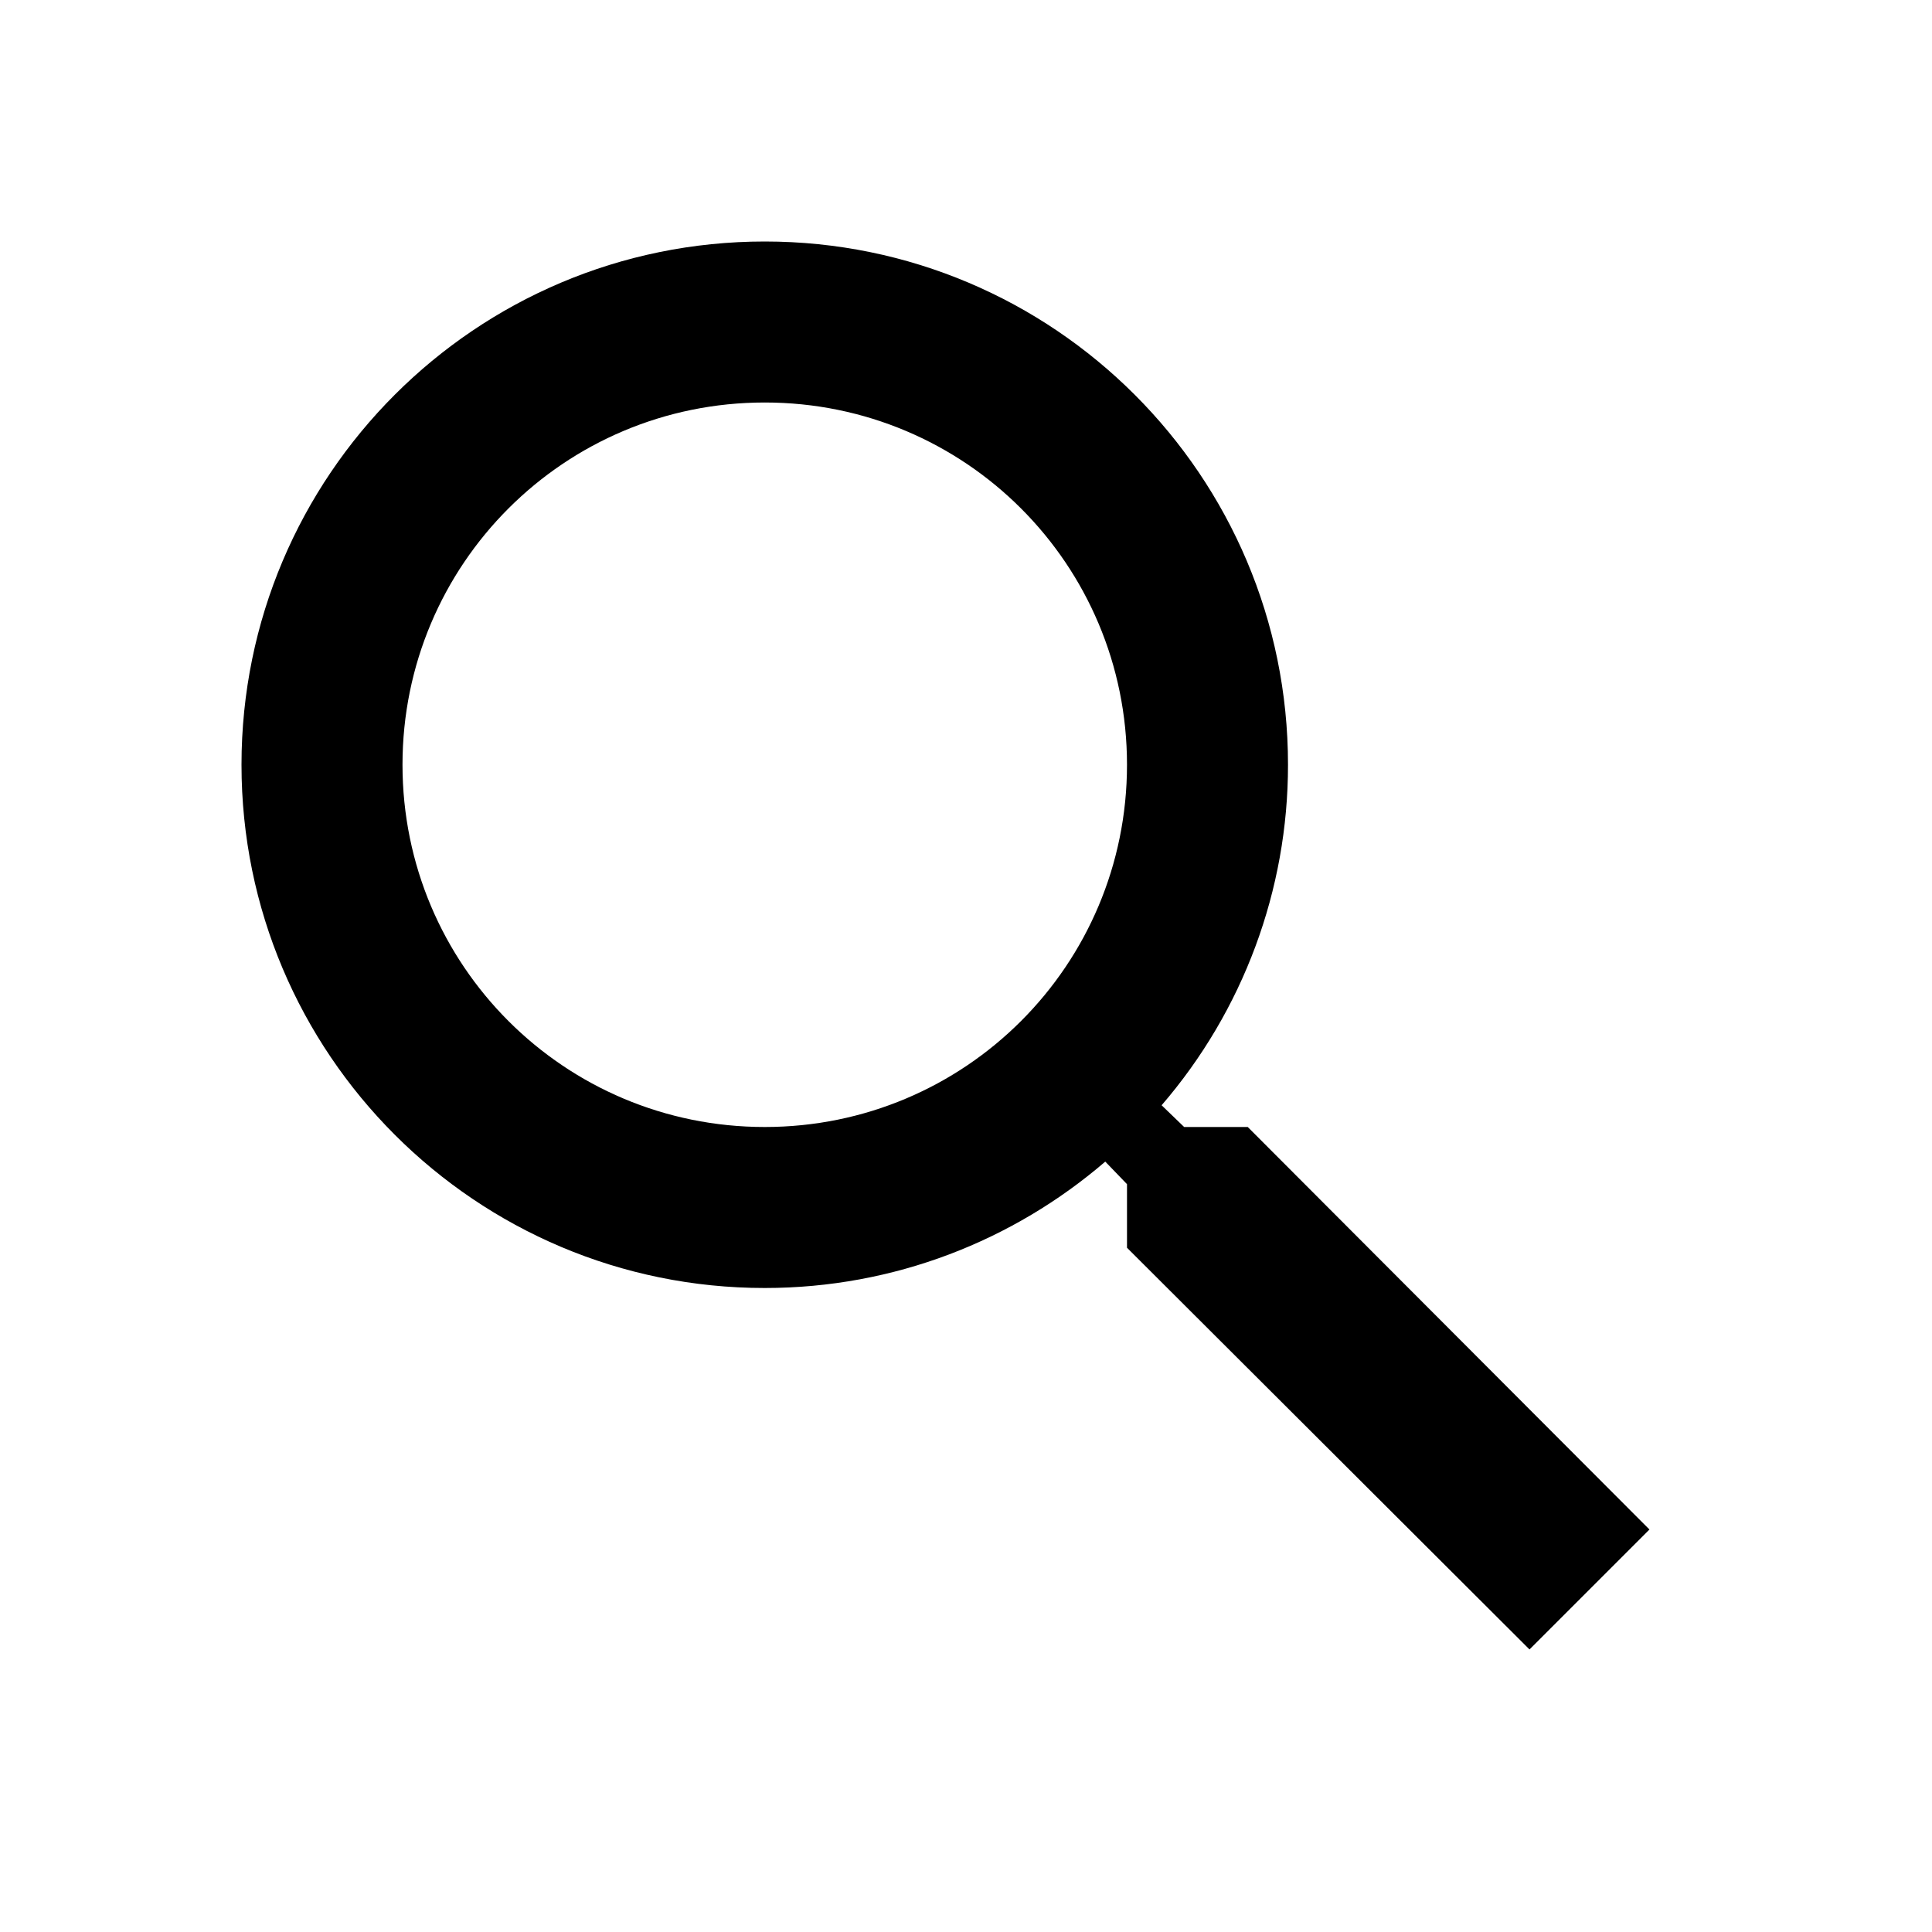
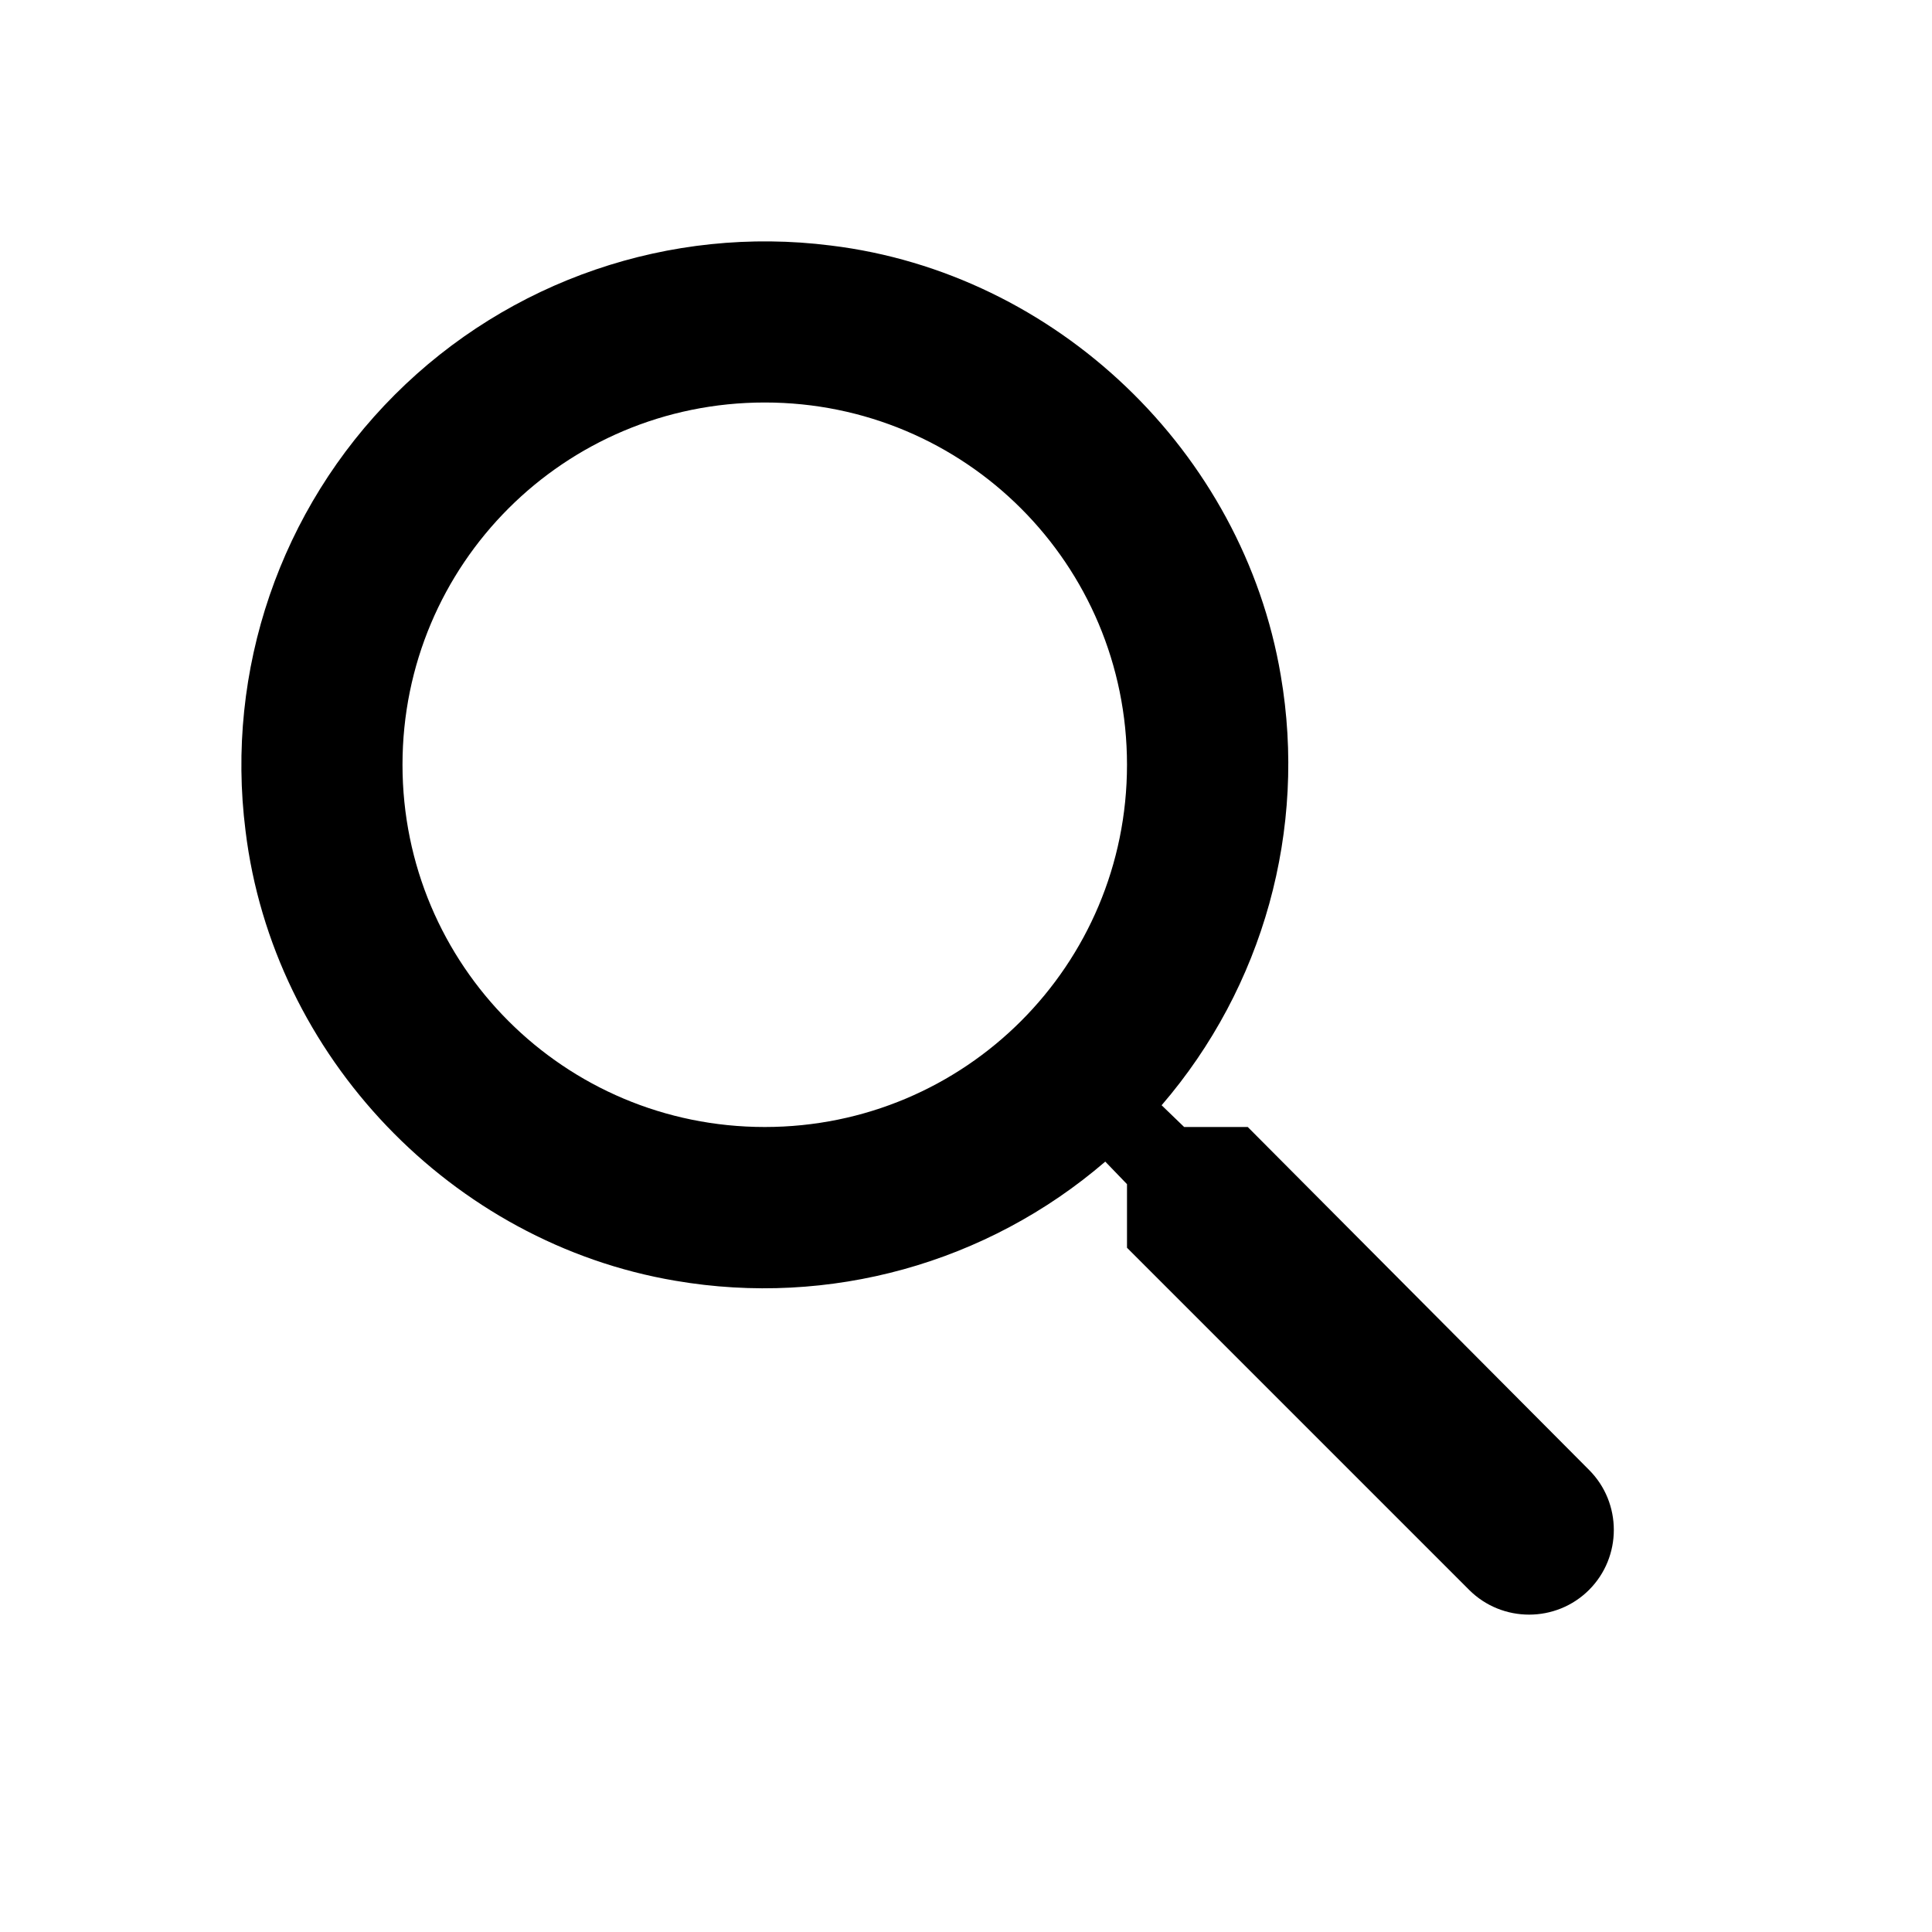
- <svg xmlns="http://www.w3.org/2000/svg" width="24" height="24" viewBox="0 0 24 24">
-   <path d="M15.5 14h-.79l-.28-.27A6.471 6.471 0 0 0 16 9.5 6.5 6.5 0 1 0 9.5 16c1.61 0 3.09-.59 4.23-1.57l.27.28v.79l5 4.99L20.49 19l-4.99-5zm-6 0C7.01 14 5 11.99 5 9.5S7.01 5 9.5 5 14 7.01 14 9.5 11.99 14 9.5 14z" />
-   <path d="M0 0h24v24H0z" fill="none" />
+ <svg xmlns="http://www.w3.org/2000/svg" height="24" viewBox="0 0 24 24" width="24">
+   <path d="M0 0h24v24H0V0z" fill="none" />
+   <path d="M15.5 14h-.79l-.28-.27a6.5 6.5 0 001.48-5.34c-.47-2.78-2.79-5-5.59-5.34a6.505 6.505 0 00-7.27 7.27c.34 2.8 2.56 5.12 5.34 5.59a6.5 6.5 0 005.34-1.48l.27.28v.79l4.25 4.25c.41.41 1.08.41 1.49 0 .41-.41.41-1.08 0-1.49L15.5 14zm-6 0C7.01 14 5 11.99 5 9.5S7.01 5 9.5 5 14 7.01 14 9.5 11.99 14 9.5 14z" />
</svg>
